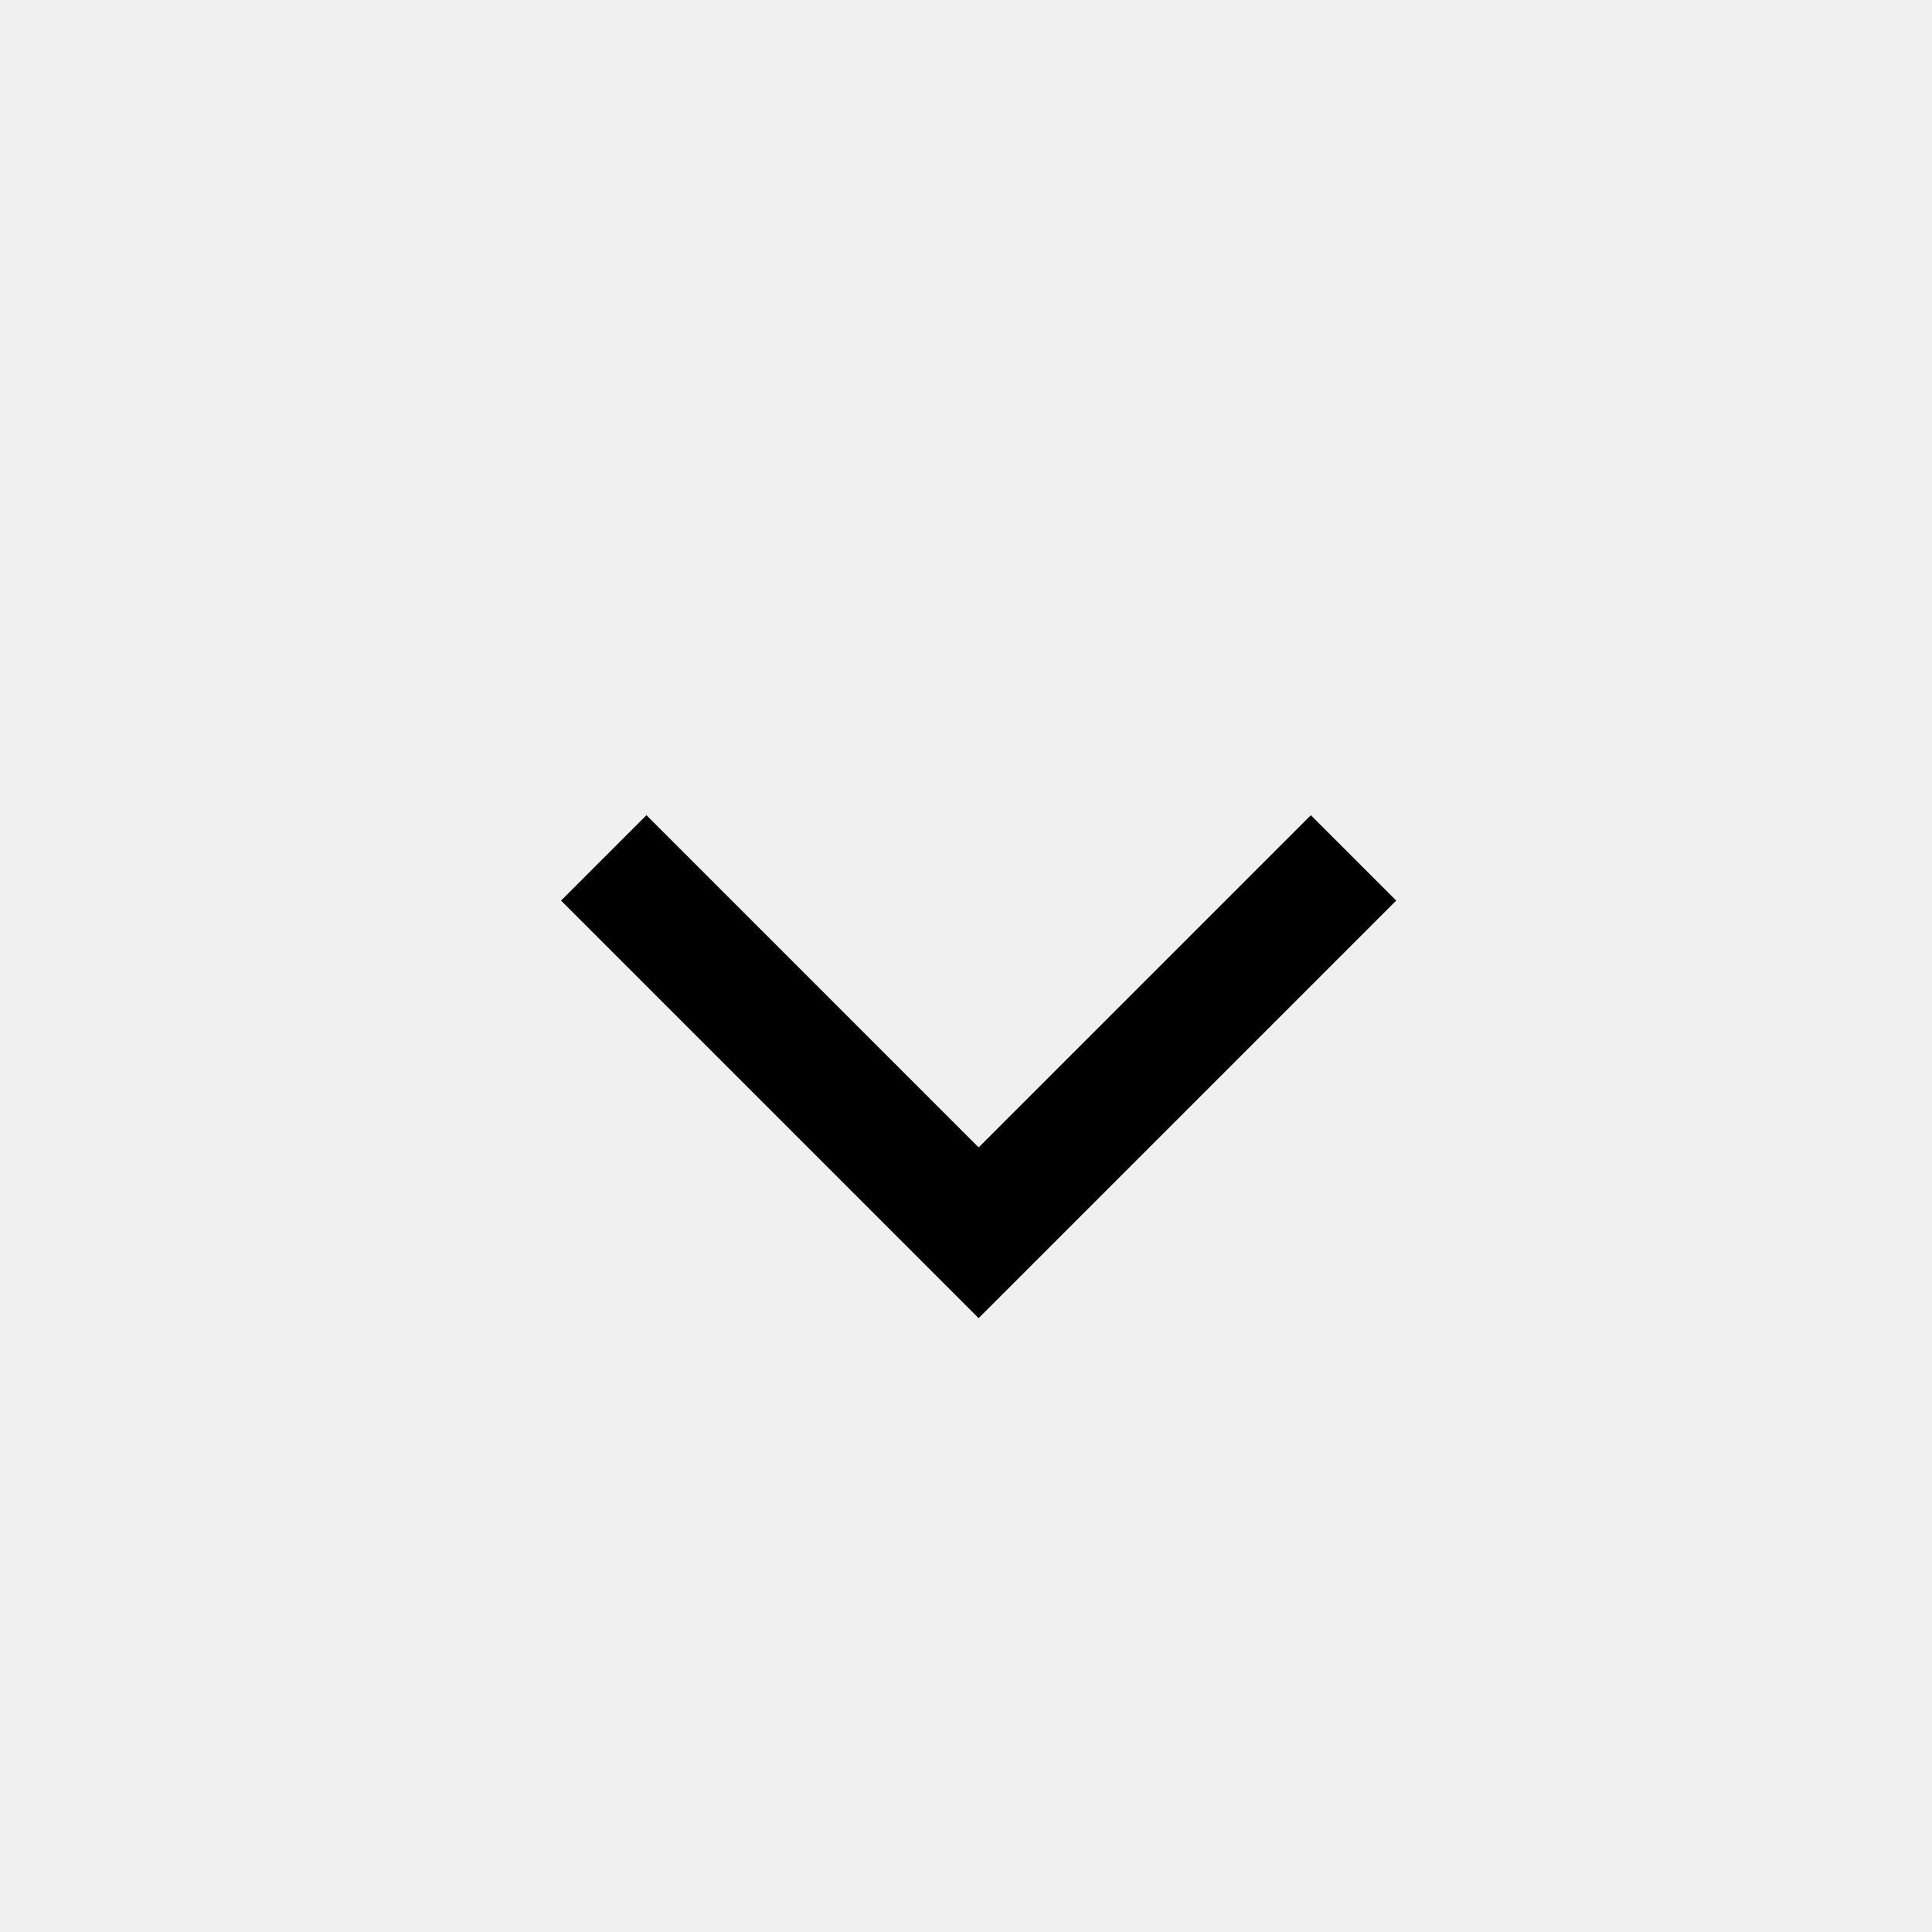
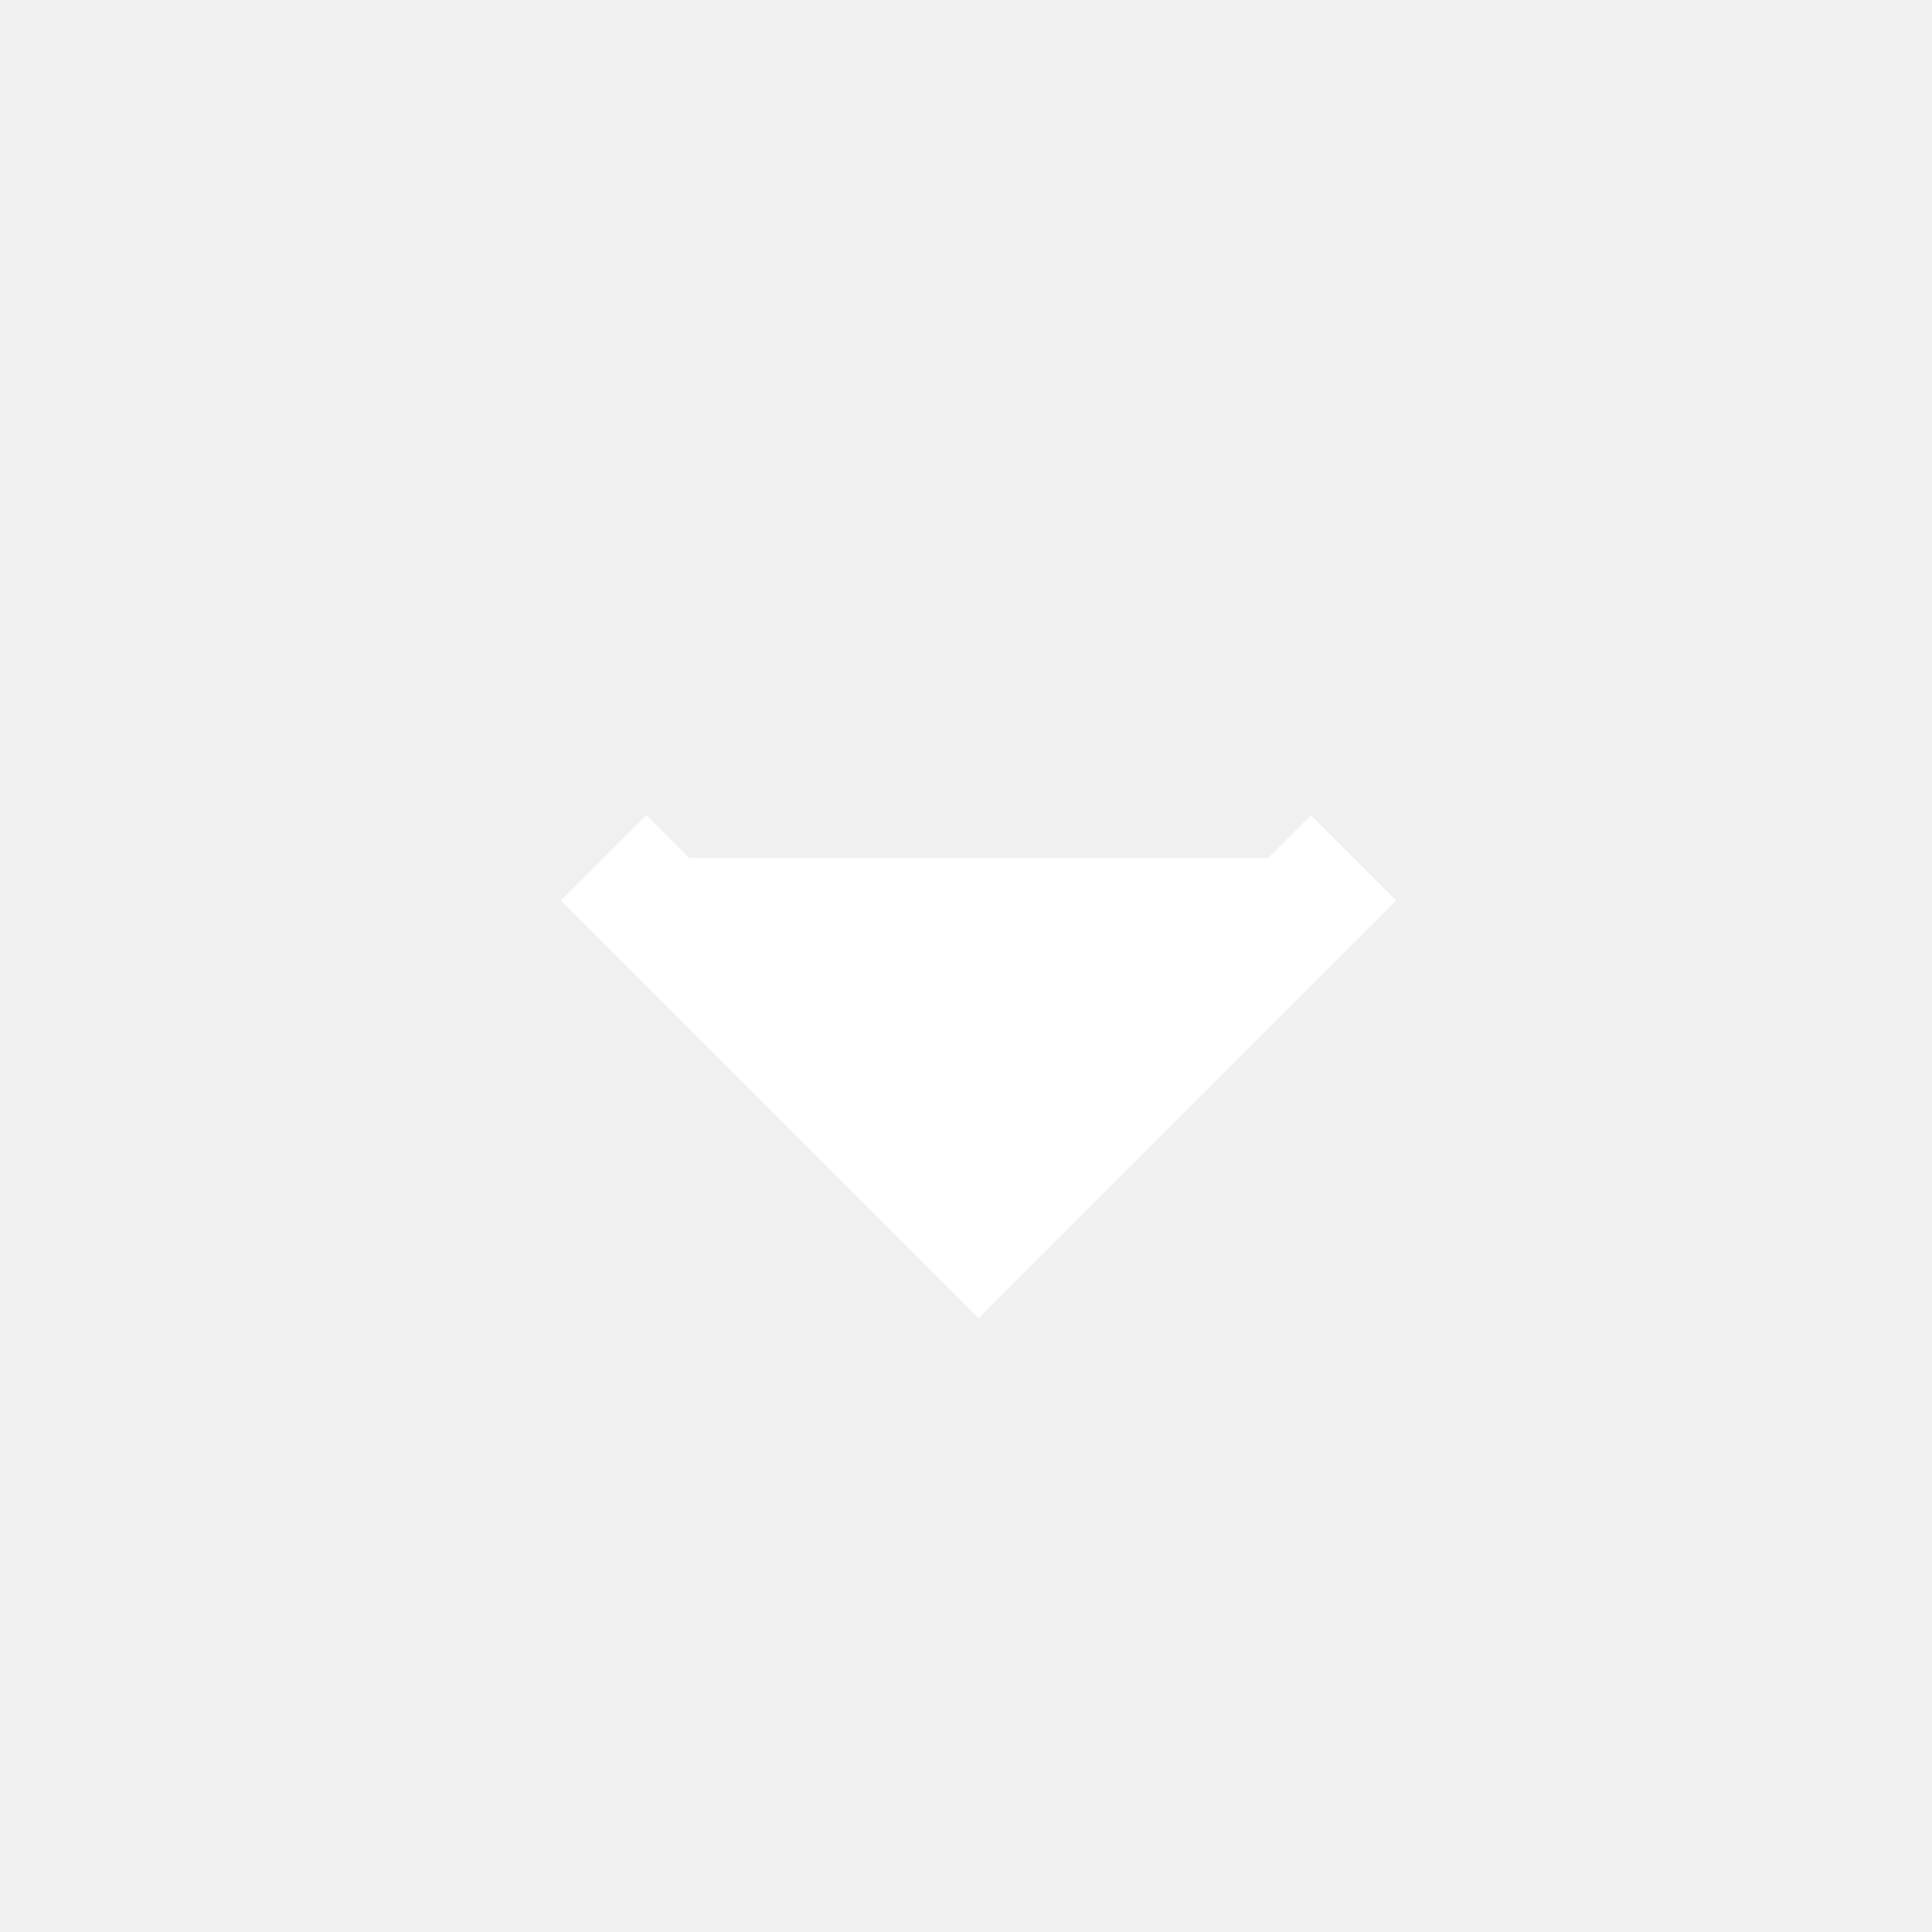
<svg xmlns="http://www.w3.org/2000/svg" width="24px" height="24px" viewBox="0 0 24 24" id="arrow_down" data-name="arrow down">
  <defs>
    <clipPath id="clip-path">
-       <rect id="Mask" width="24" height="24" fill="none" stroke="#000" stroke-width="1" />
+       <rect id="Mask" width="24" height="24" fill="white" stroke="white" stroke-width="1" />
    </clipPath>
  </defs>
  <g id="_20x20_arrow-back--grey" data-name="20x20/arrow-back--grey" transform="translate(0 24) rotate(-90)">
    <rect id="Mask-2" data-name="Mask" width="24" height="24" fill="none" />
    <g id="_20x20_arrow-back--grey-2" data-name="20x20/arrow-back--grey" clip-path="url(#clip-path)">
      <g id="Group_2" data-name="Group 2" transform="translate(8 7)">
-         <path id="Rectangle" d="M0,6.586V0H6.586" transform="translate(0.686 5.157) rotate(-45)" fill="none" stroke="#000" stroke-miterlimit="10" stroke-width="1.5" />
+         <path id="Rectangle" d="M0,6.586V0H6.586" transform="translate(0.686 5.157) rotate(-45)" fill="white" stroke="white" stroke-miterlimit="10" stroke-width="1.5" />
      </g>
    </g>
  </g>
</svg>
